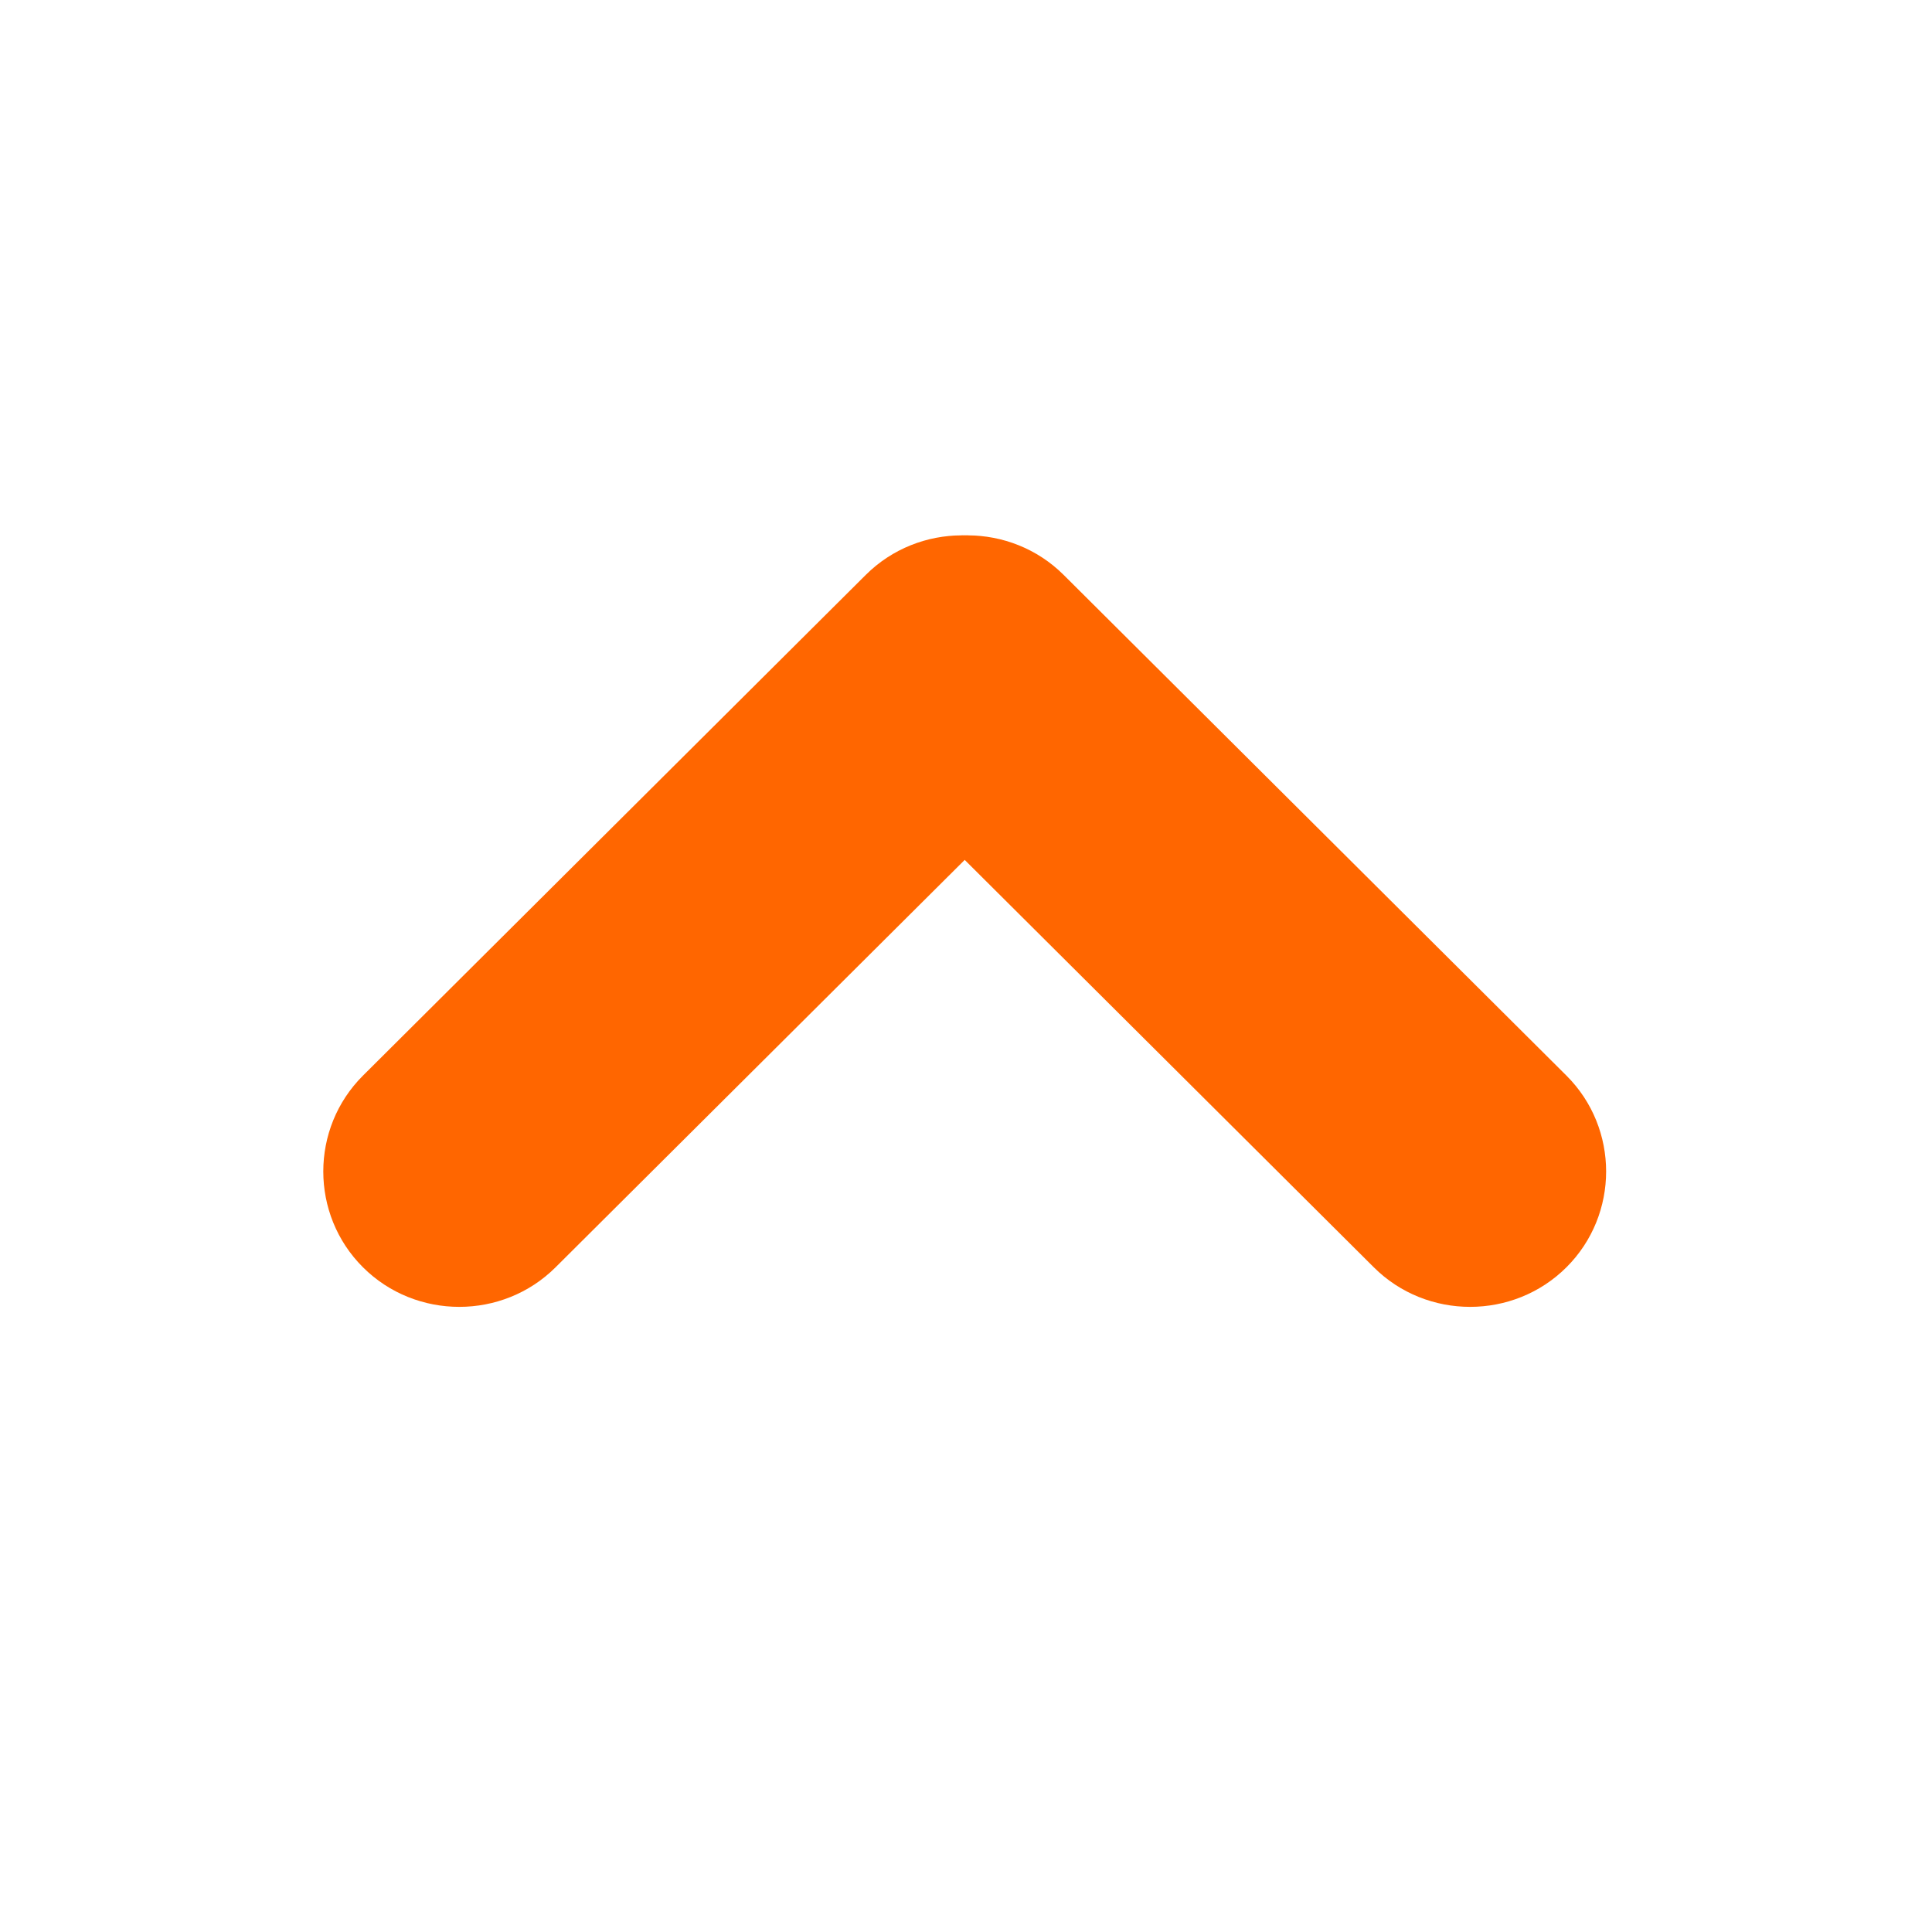
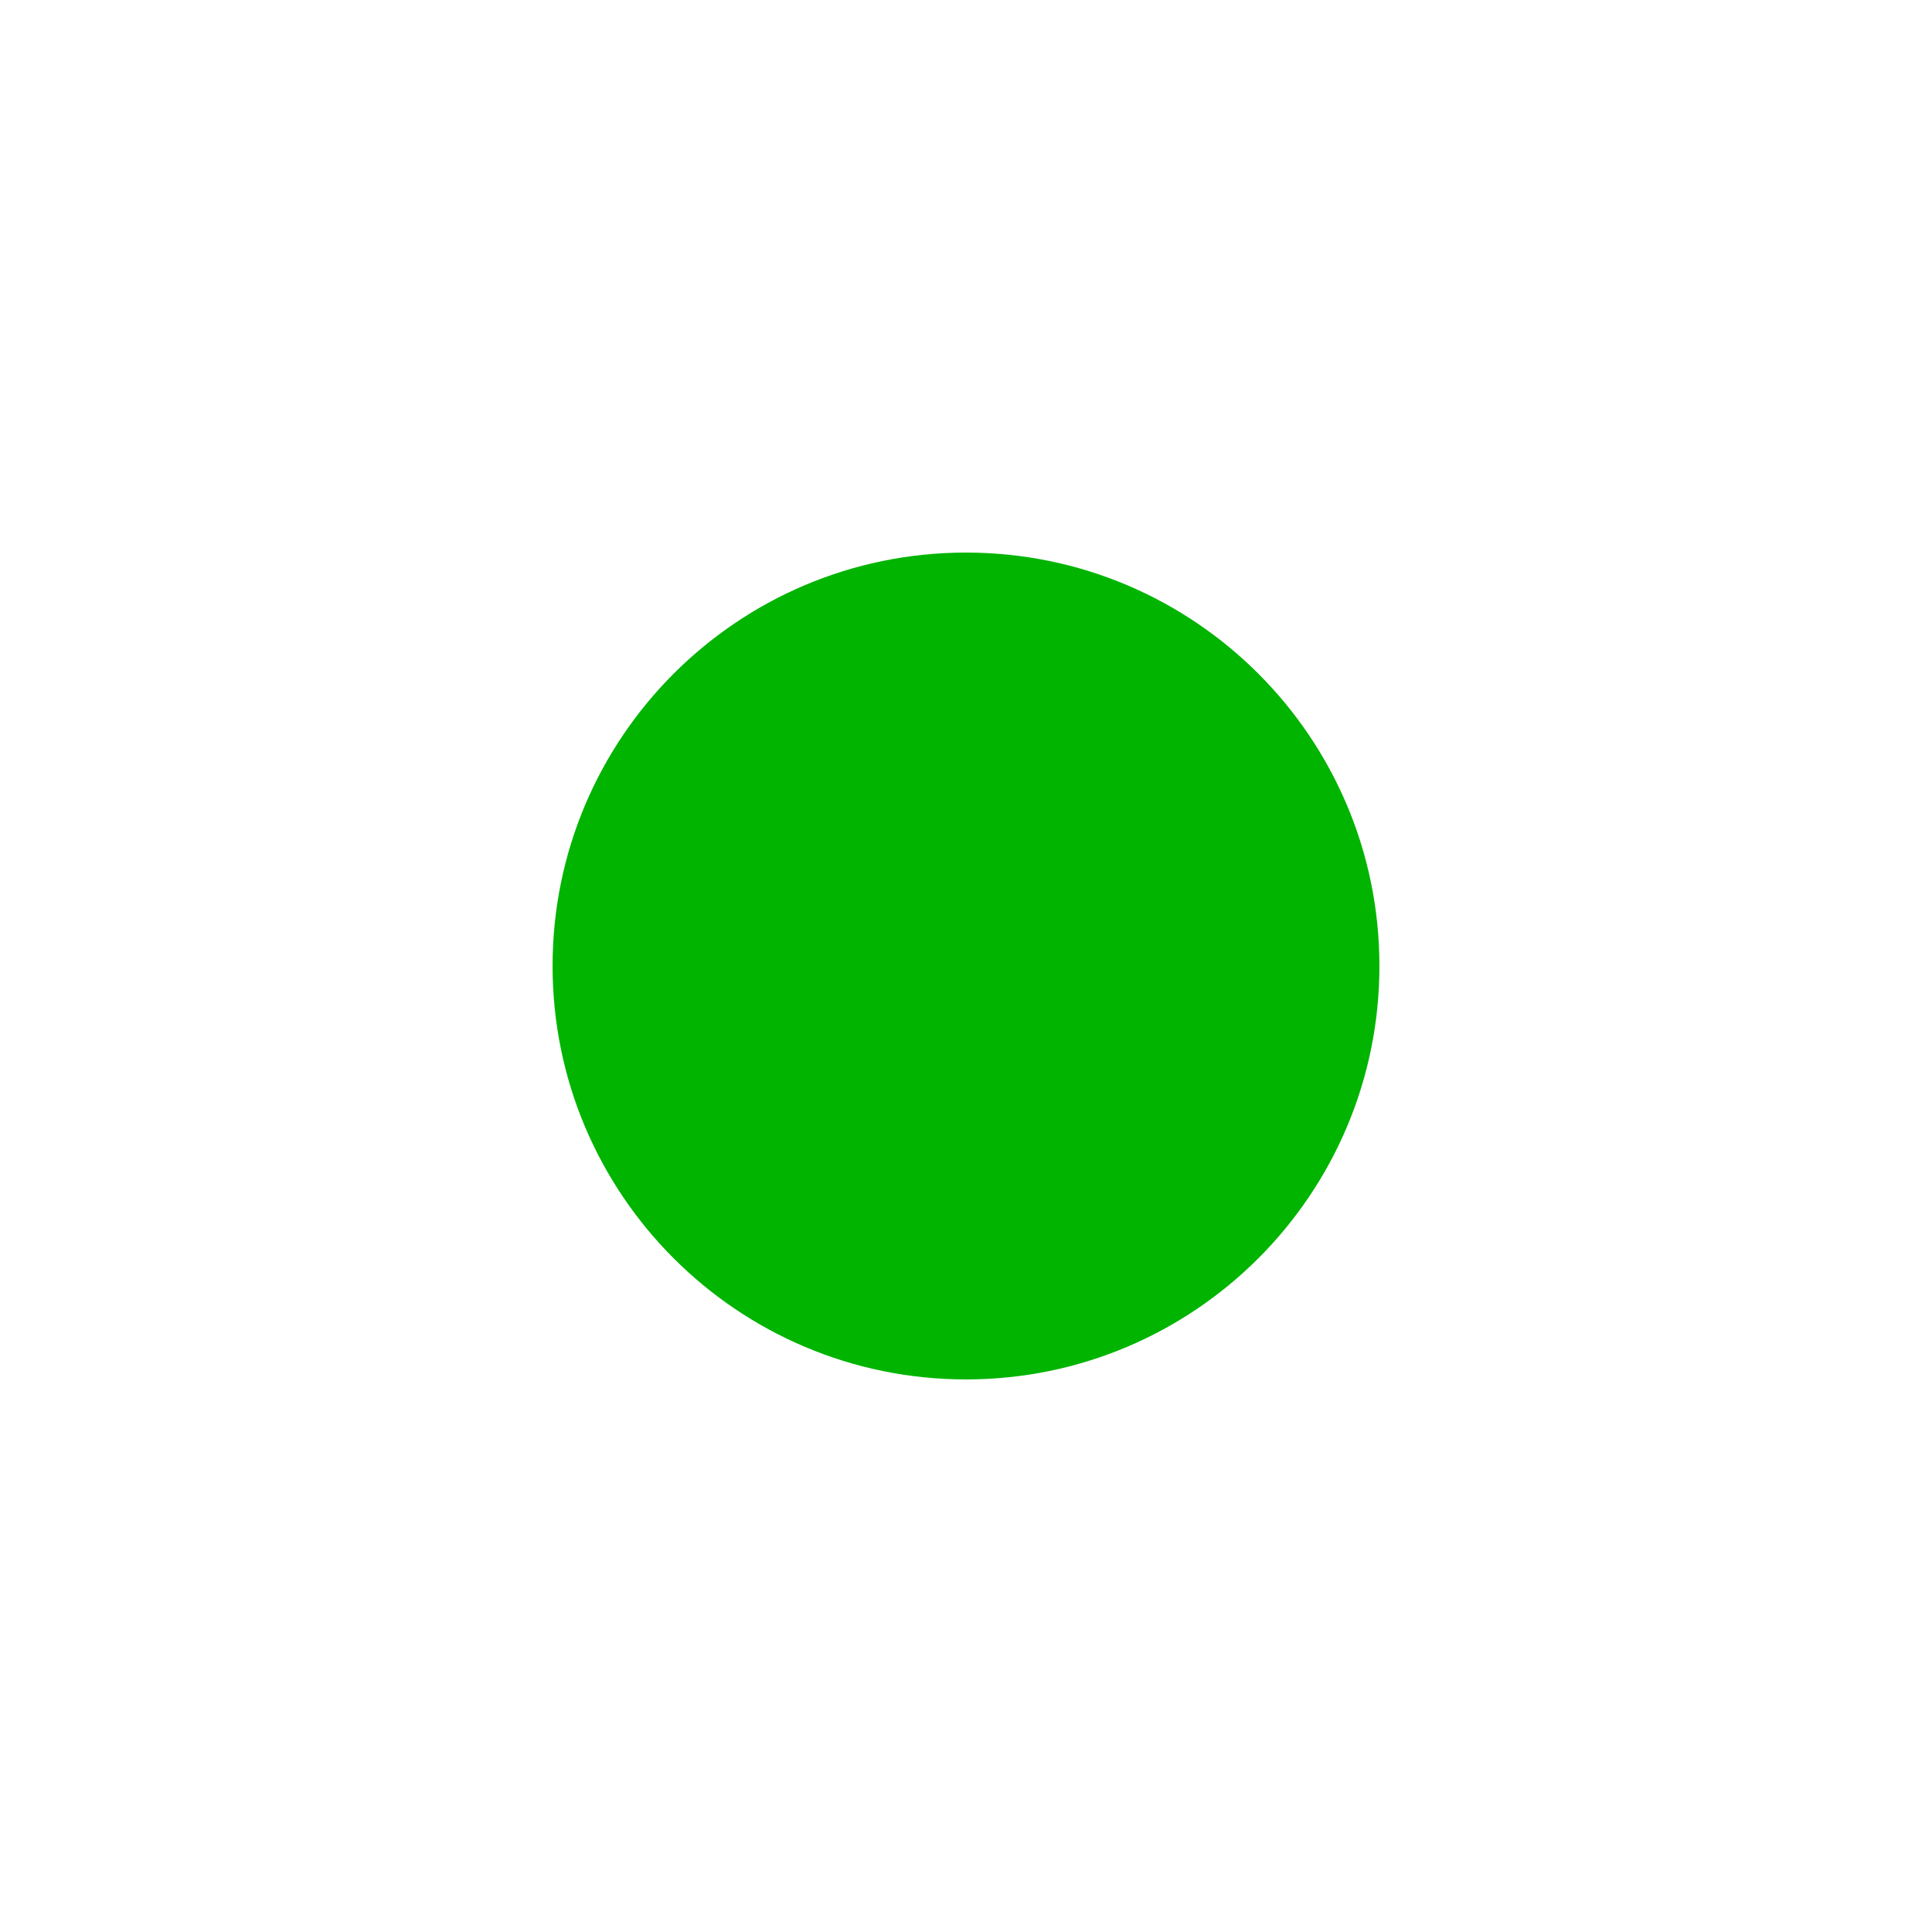
<svg xmlns="http://www.w3.org/2000/svg" version="1.1" id="Major" x="0px" y="0px" viewBox="0 0 64 64" enable-background="new 0 0 64 64" xml:space="preserve">
  <defs id="defs13" />
-   <g id="g19" transform="matrix(1.127624,0,0,1.122943,-4.033279,-13.66657)" style="fill:#ff6600">
-     <path id="path6" d="m 49.593,49.556 v 0 c 1.556,-1.556 1.556,-4.101 0,-5.657 L 34.824,29.13 c -1.556,-1.556 -4.101,-1.556 -5.657,0 v 0 c -1.556,1.556 -1.556,4.101 0,5.657 l 14.769,14.769 c 1.555,1.555 4.101,1.555 5.657,0 z" style="fill:#ff6600" />
-     <path id="path8" d="m 14.241,49.556 v 0 c -1.556,-1.556 -1.556,-4.101 0,-5.657 L 29.01,29.13 c 1.556,-1.556 4.101,-1.556 5.657,0 v 0 c 1.556,1.556 1.556,4.101 0,5.657 l -14.77,14.769 c -1.555,1.555 -4.101,1.555 -5.656,0 z" style="fill:#ff6600" />
-   </g>
+   <circle style="opacity:1;fill:#00b400;fill-opacity:1;fill-rule:nonzero;stroke:none;stroke-width:6.9;stroke-linecap:square;stroke-linejoin:round;stroke-miterlimit:4;stroke-dasharray:none;stroke-dashoffset:0;stroke-opacity:1;paint-order:normal" id="path4532" cx="32" cy="32" r="13.695" />
</svg>
